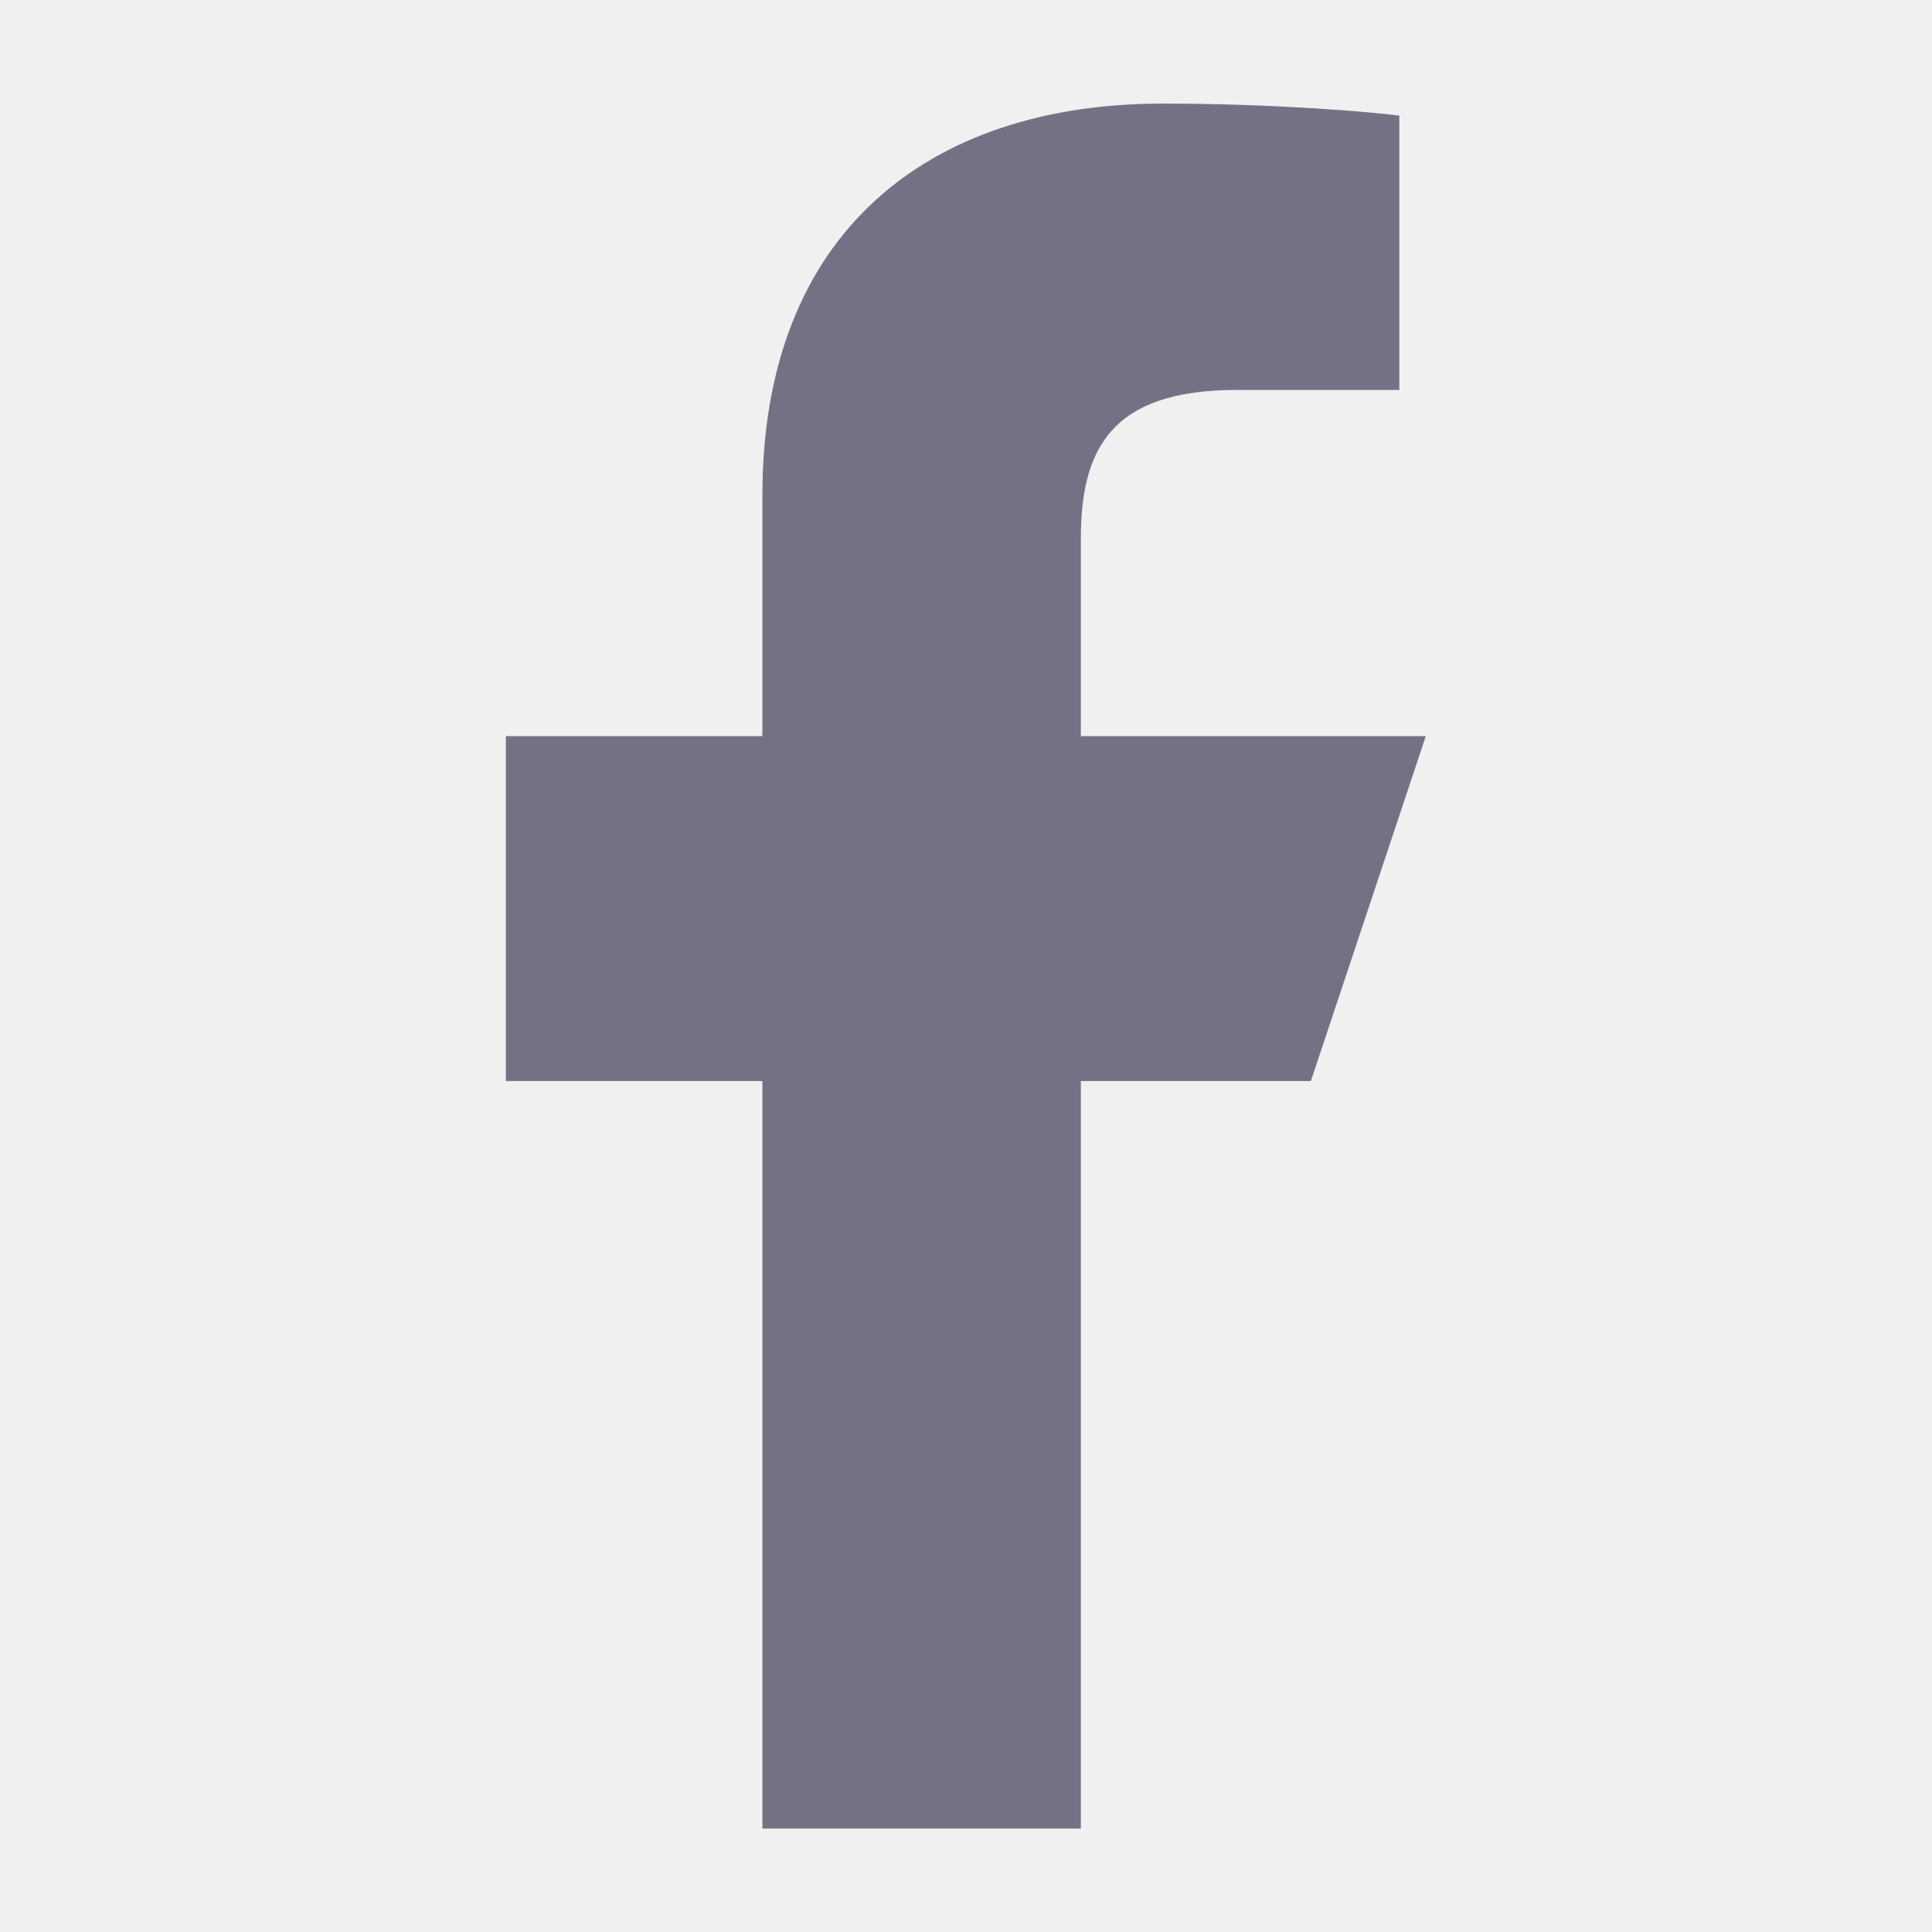
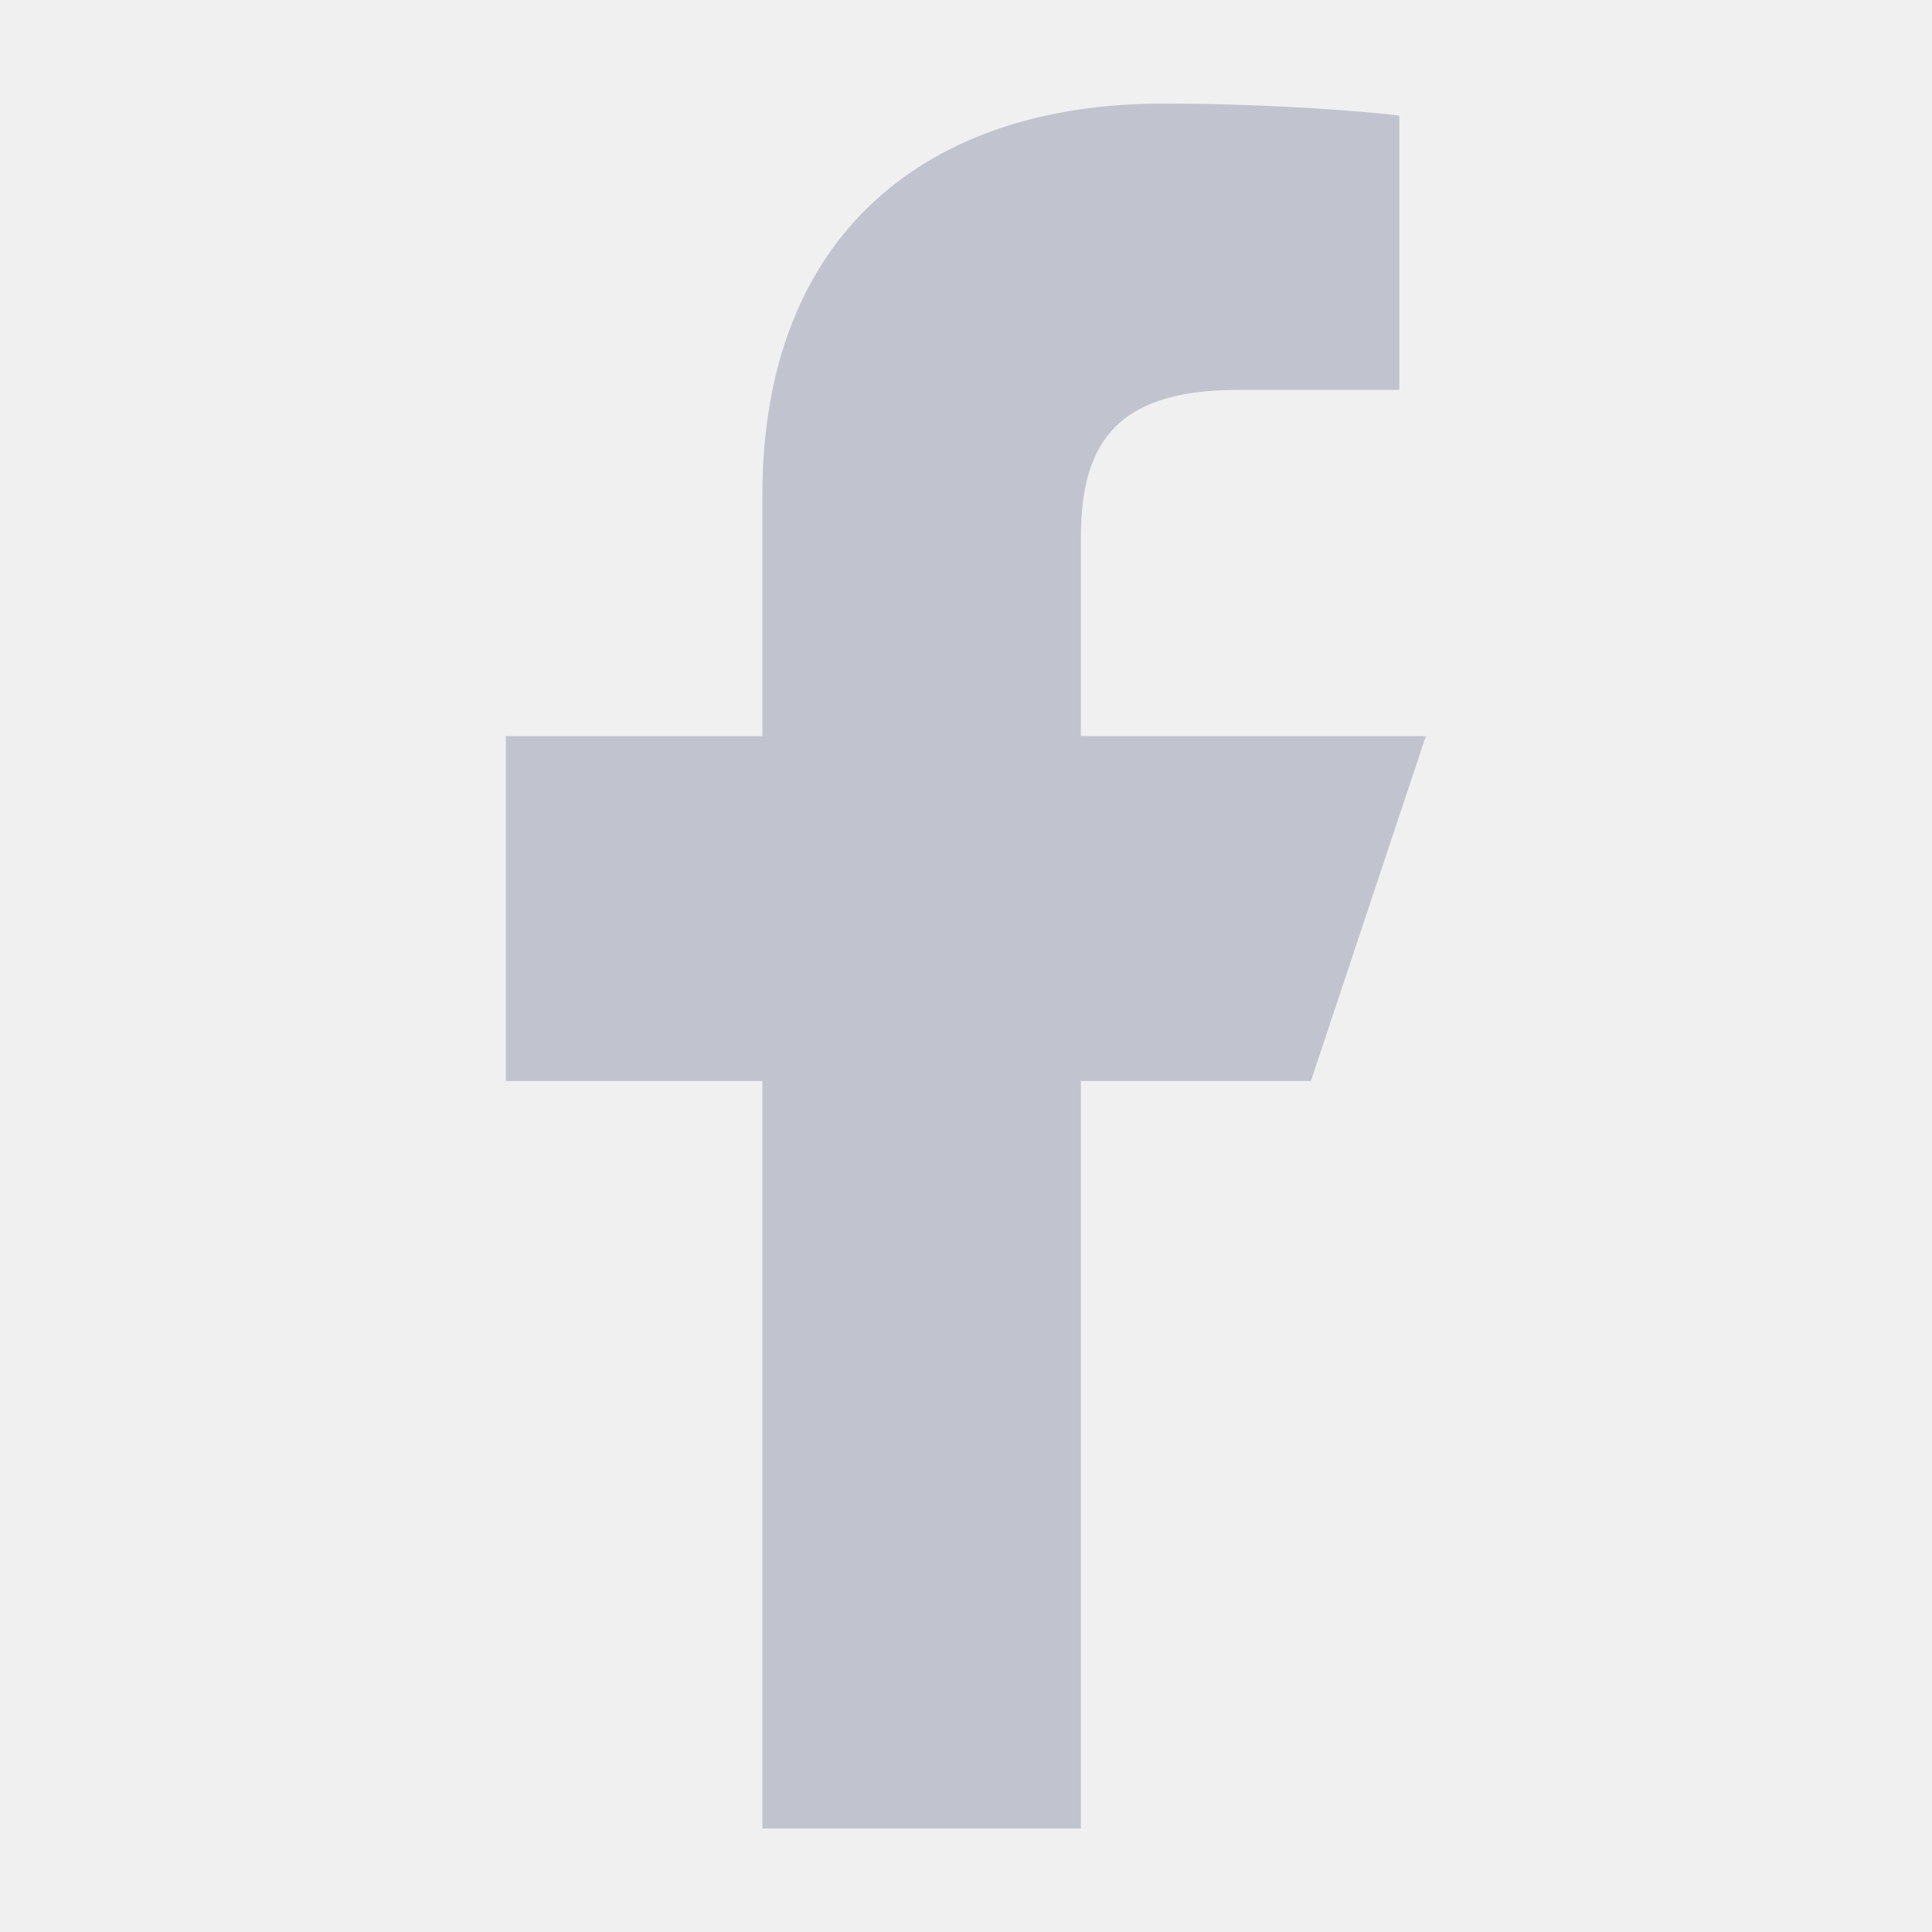
<svg xmlns="http://www.w3.org/2000/svg" width="18" height="18" viewBox="0 0 18 18" fill="none">
  <g clip-path="url(#clip0_702_32826)">
-     <path d="M7.103 17.036V10.072H4.713V6.858H7.103V4.613C7.103 2.168 8.651 0.965 10.832 0.965C11.877 0.965 12.775 1.043 13.037 1.077V3.633L11.524 3.633C10.338 3.633 10.07 4.197 10.07 5.024V6.858H13.284L12.213 10.072H10.07V17.036H7.103Z" fill="#757185" />
+     <path d="M7.103 17.036V10.072H4.713V6.858H7.103V4.613C7.103 2.168 8.651 0.965 10.832 0.965C11.877 0.965 12.775 1.043 13.037 1.077V3.633L11.524 3.633C10.338 3.633 10.07 4.197 10.07 5.024V6.858H13.284L12.213 10.072H10.07V17.036H7.103Z" fill="#C1C4CF" />
  </g>
  <defs>
    <clipPath id="clip0_702_32826">
      <rect width="17.143" height="17.143" fill="white" transform="translate(0.427734 0.428711)" />
    </clipPath>
  </defs>
</svg>
